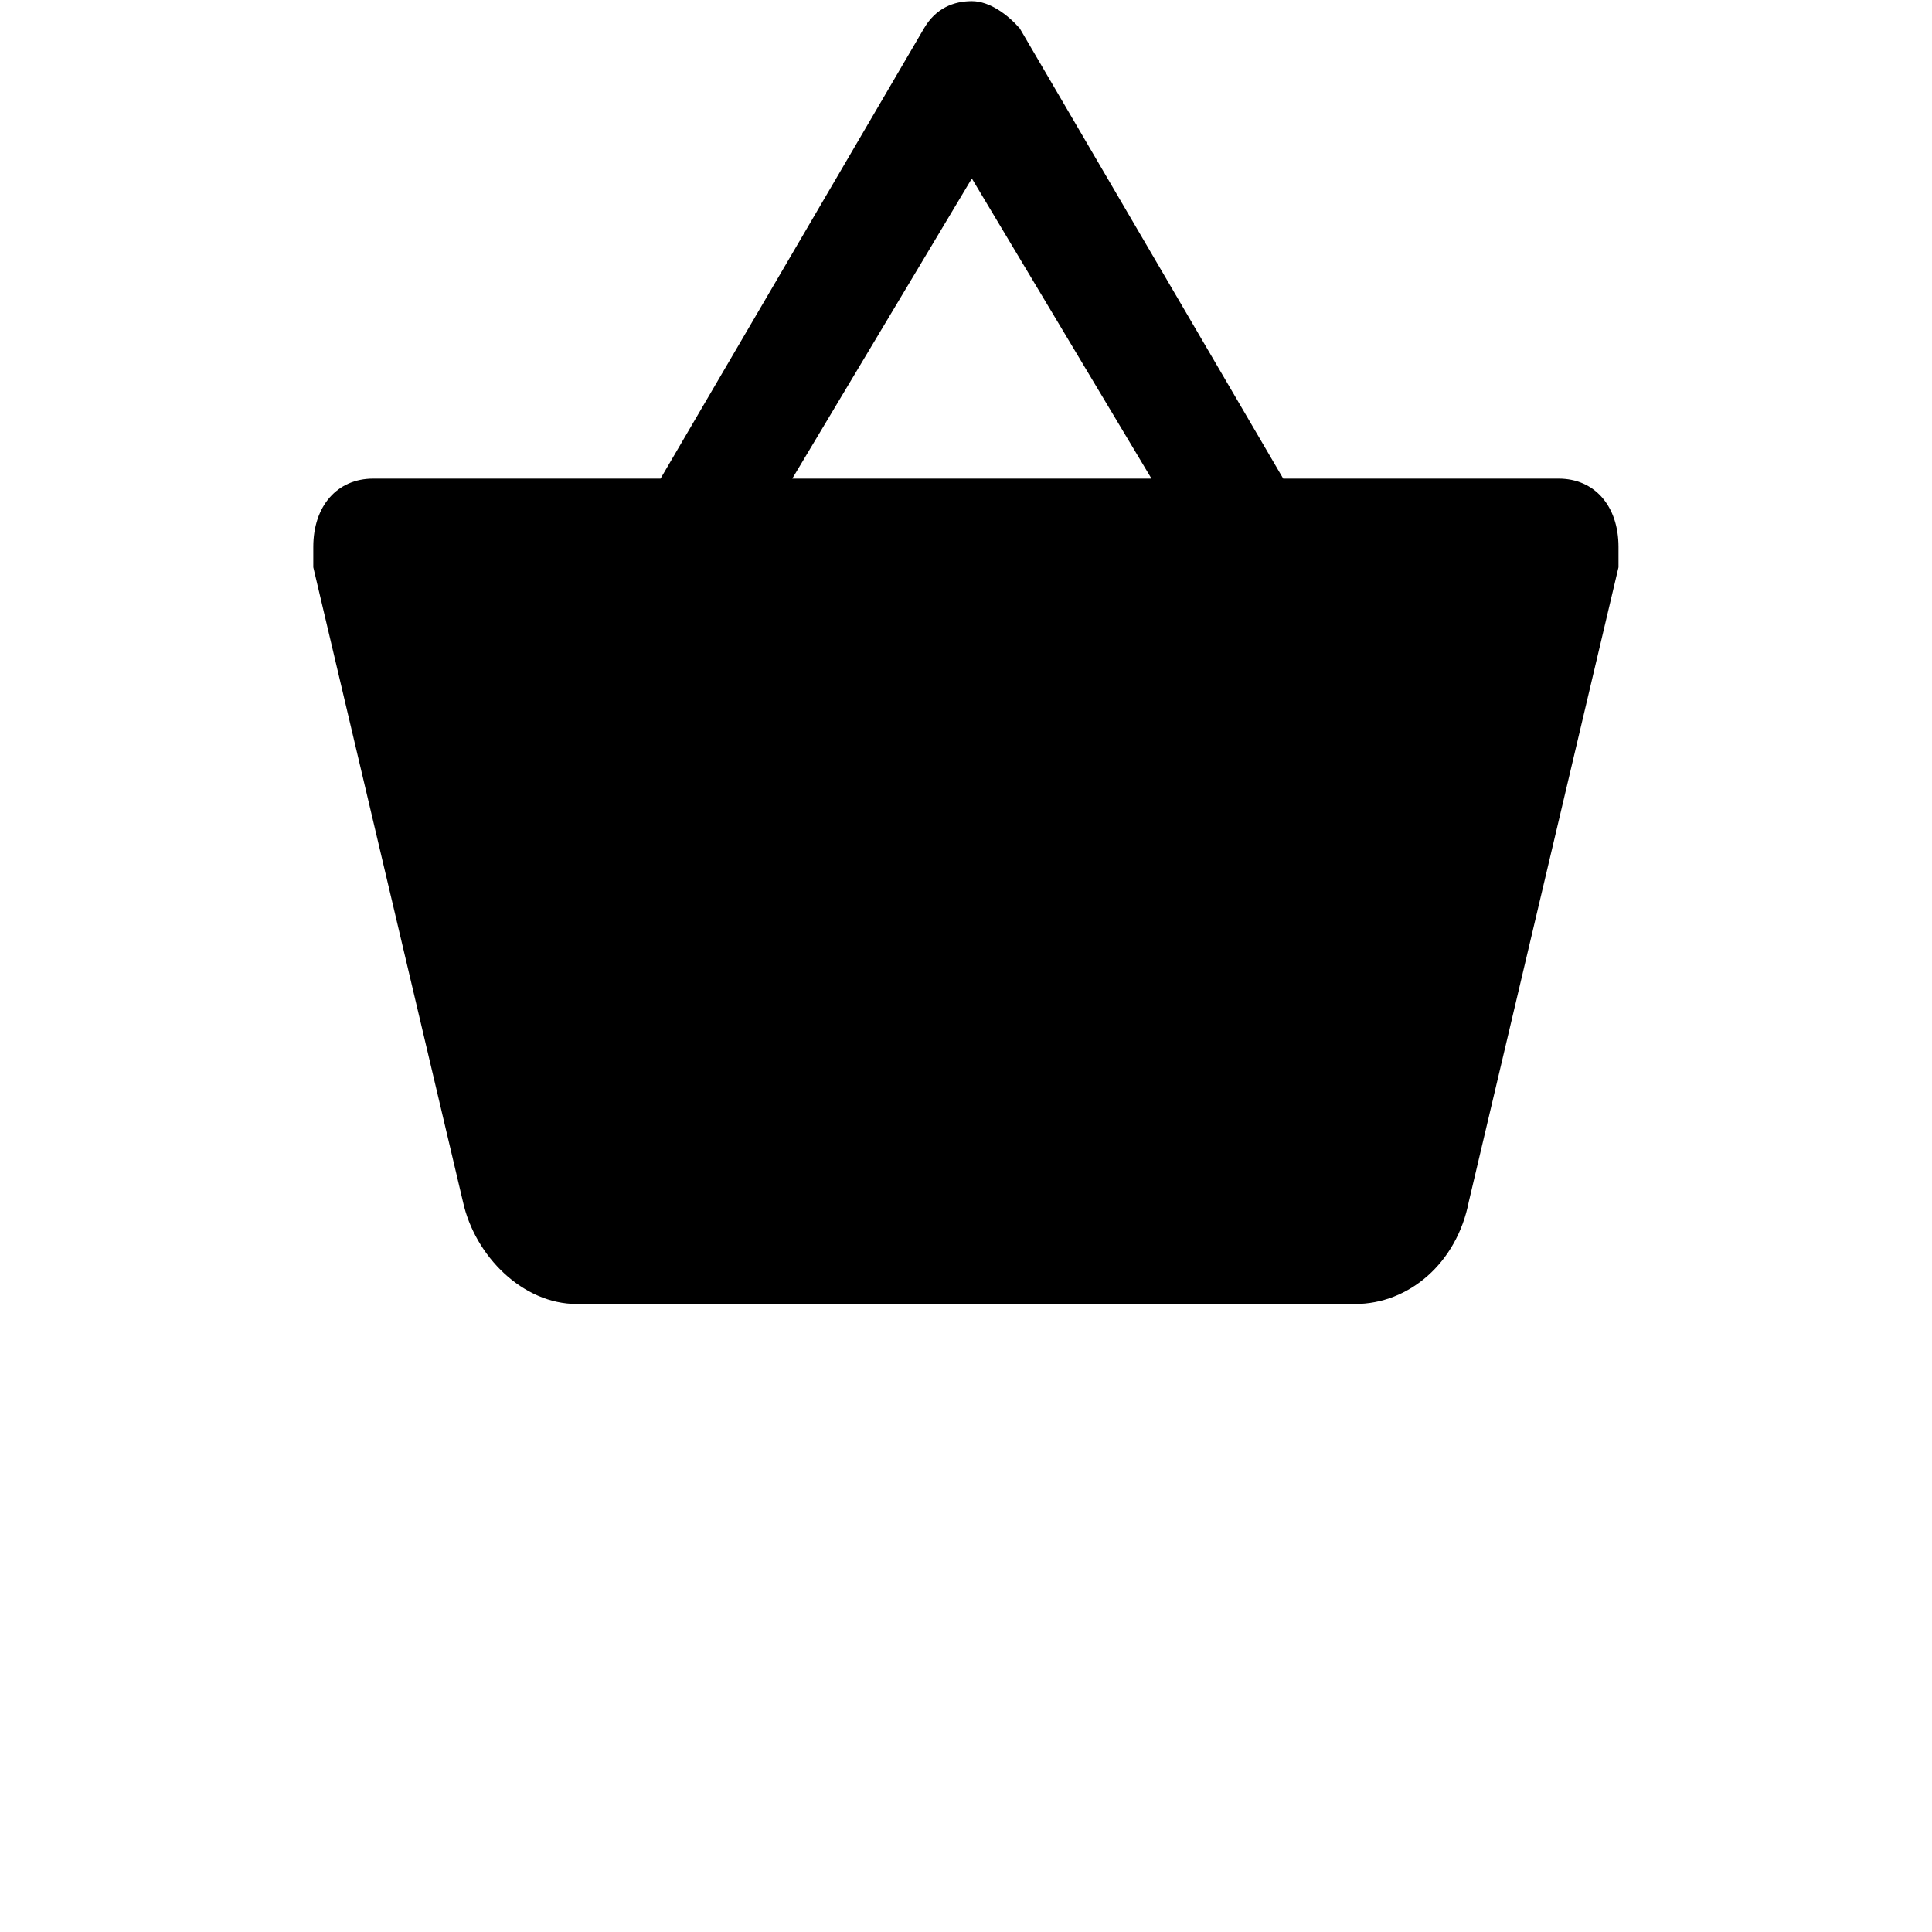
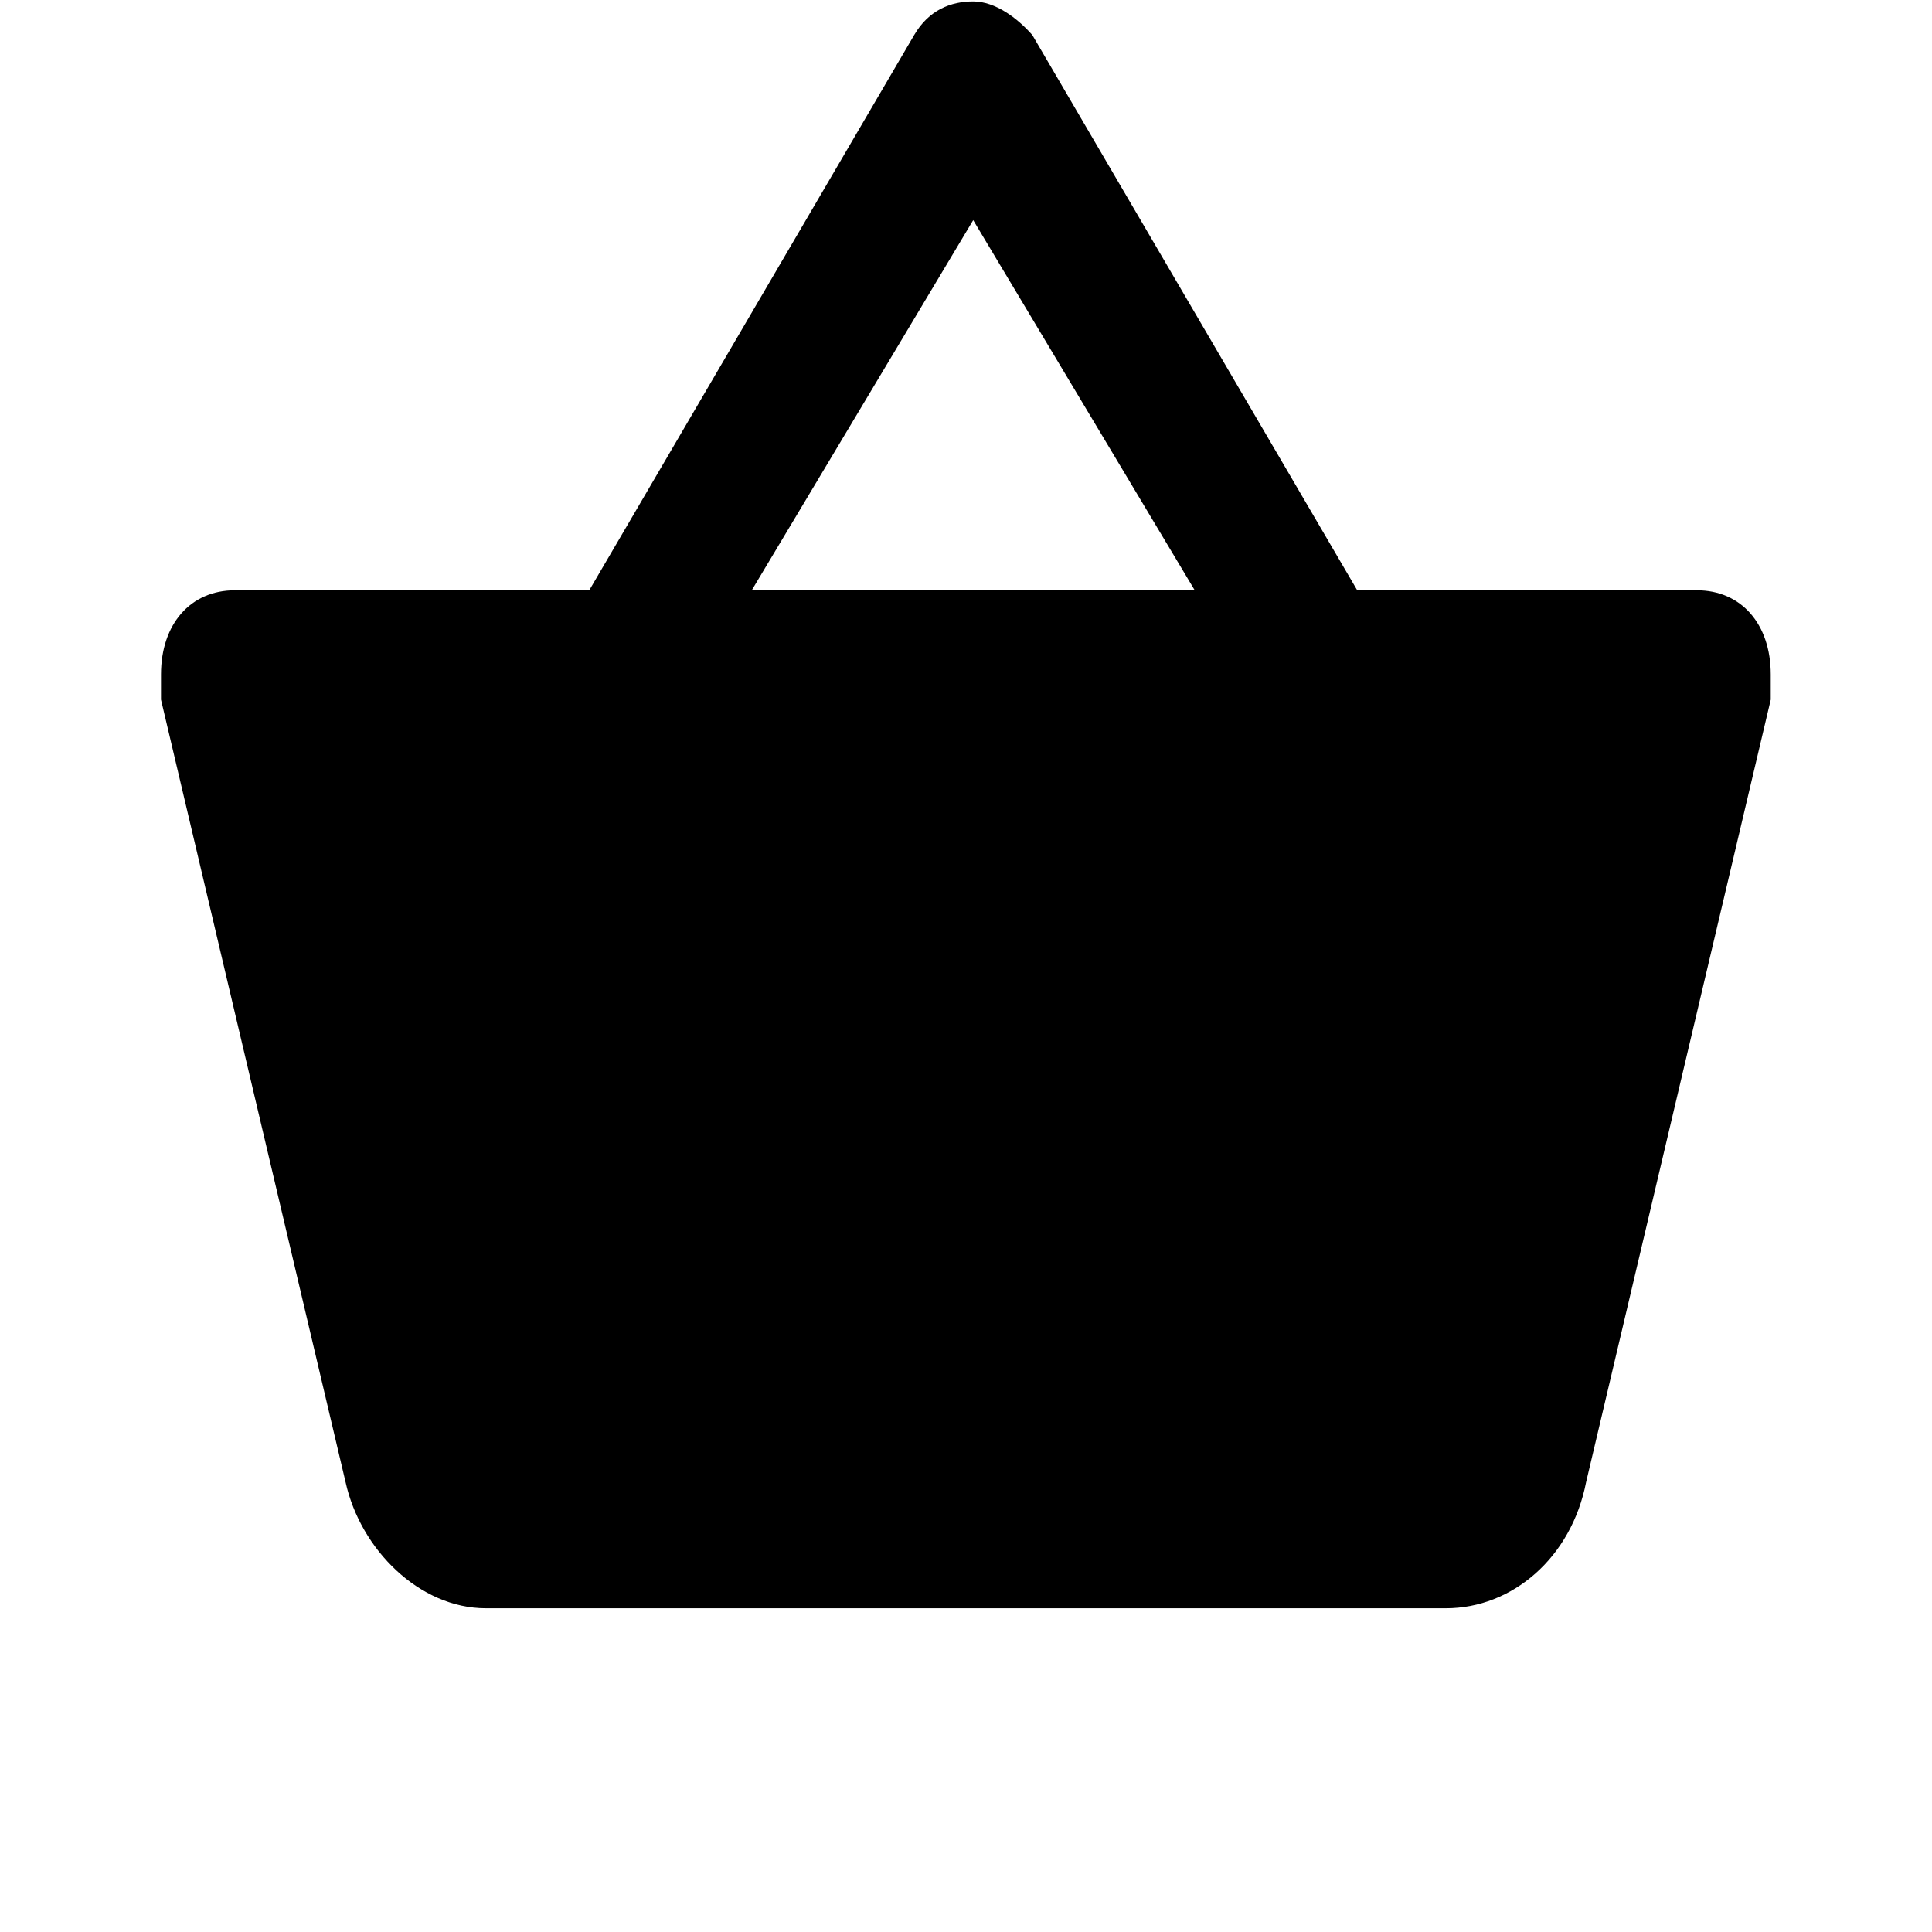
- <svg xmlns="http://www.w3.org/2000/svg" width="25px" height="25px" viewBox="0 0 25 37" version="1.1">
+ <svg xmlns="http://www.w3.org/2000/svg" width="25px" height="25px" viewBox="0 0 25 30" version="1.1">
  <g id="Symbols" stroke="none" stroke-width="1" fill="none" fill-rule="evenodd">
    <g id="Header" transform="translate(-1300, -50)" fill="#000000" fill-rule="nonzero">
      <g id="Group-3" transform="translate(0, -1)">
        <g id="shopping-basket-button" transform="translate(1300, 51)">
          <path d="M18.575,9.166 L13.53,0.544 C13.3,0.283 12.956,0.022 12.612,0.022 C12.268,0.022 11.924,0.152 11.695,0.544 L6.65,9.166 L1.147,9.166 C0.459,9.166 0,9.689 0,10.473 C0,10.603 0,10.734 0,10.864 L2.866,23.014 C3.096,24.059 4.013,24.973 5.045,24.973 L19.951,24.973 C20.982,24.973 21.9,24.189 22.129,23.014 L24.996,10.864 C24.996,10.734 24.996,10.603 24.996,10.473 C24.996,9.689 24.537,9.166 23.849,9.166 L18.575,9.166 Z M9.173,9.166 L12.612,3.418 L16.052,9.166 L9.173,9.166 Z" id="Shape" />
        </g>
      </g>
    </g>
  </g>
</svg>
